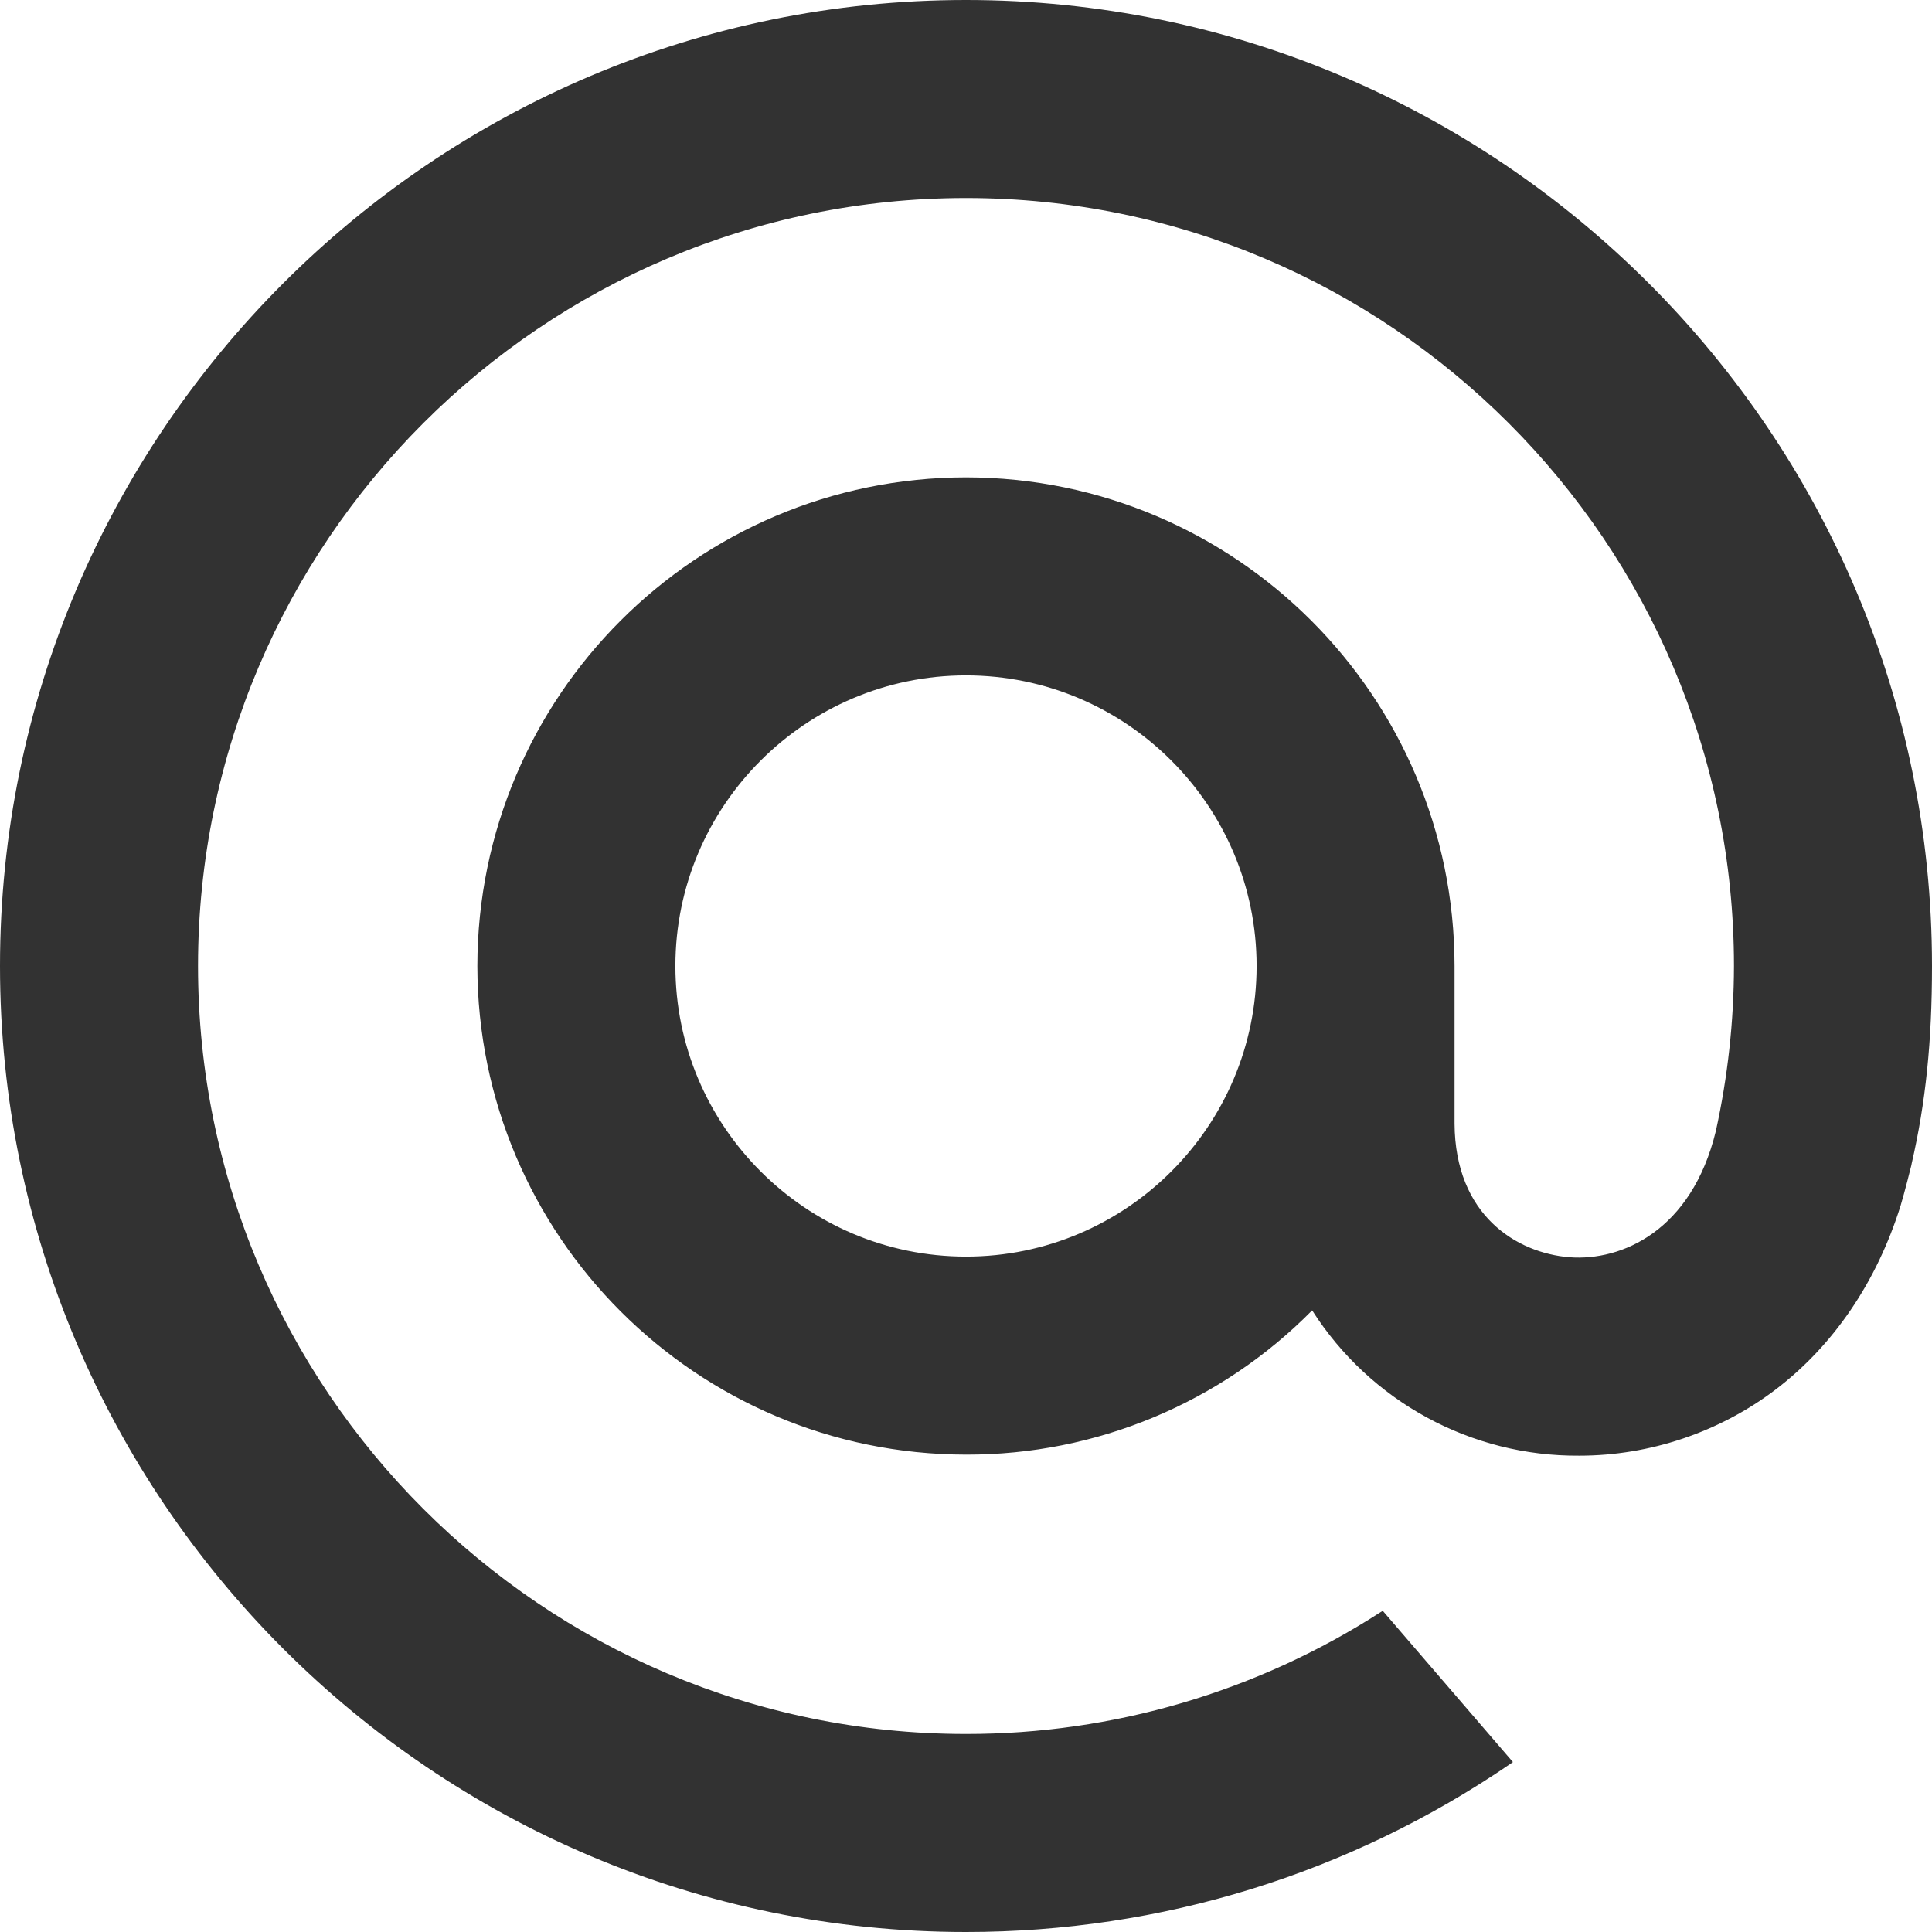
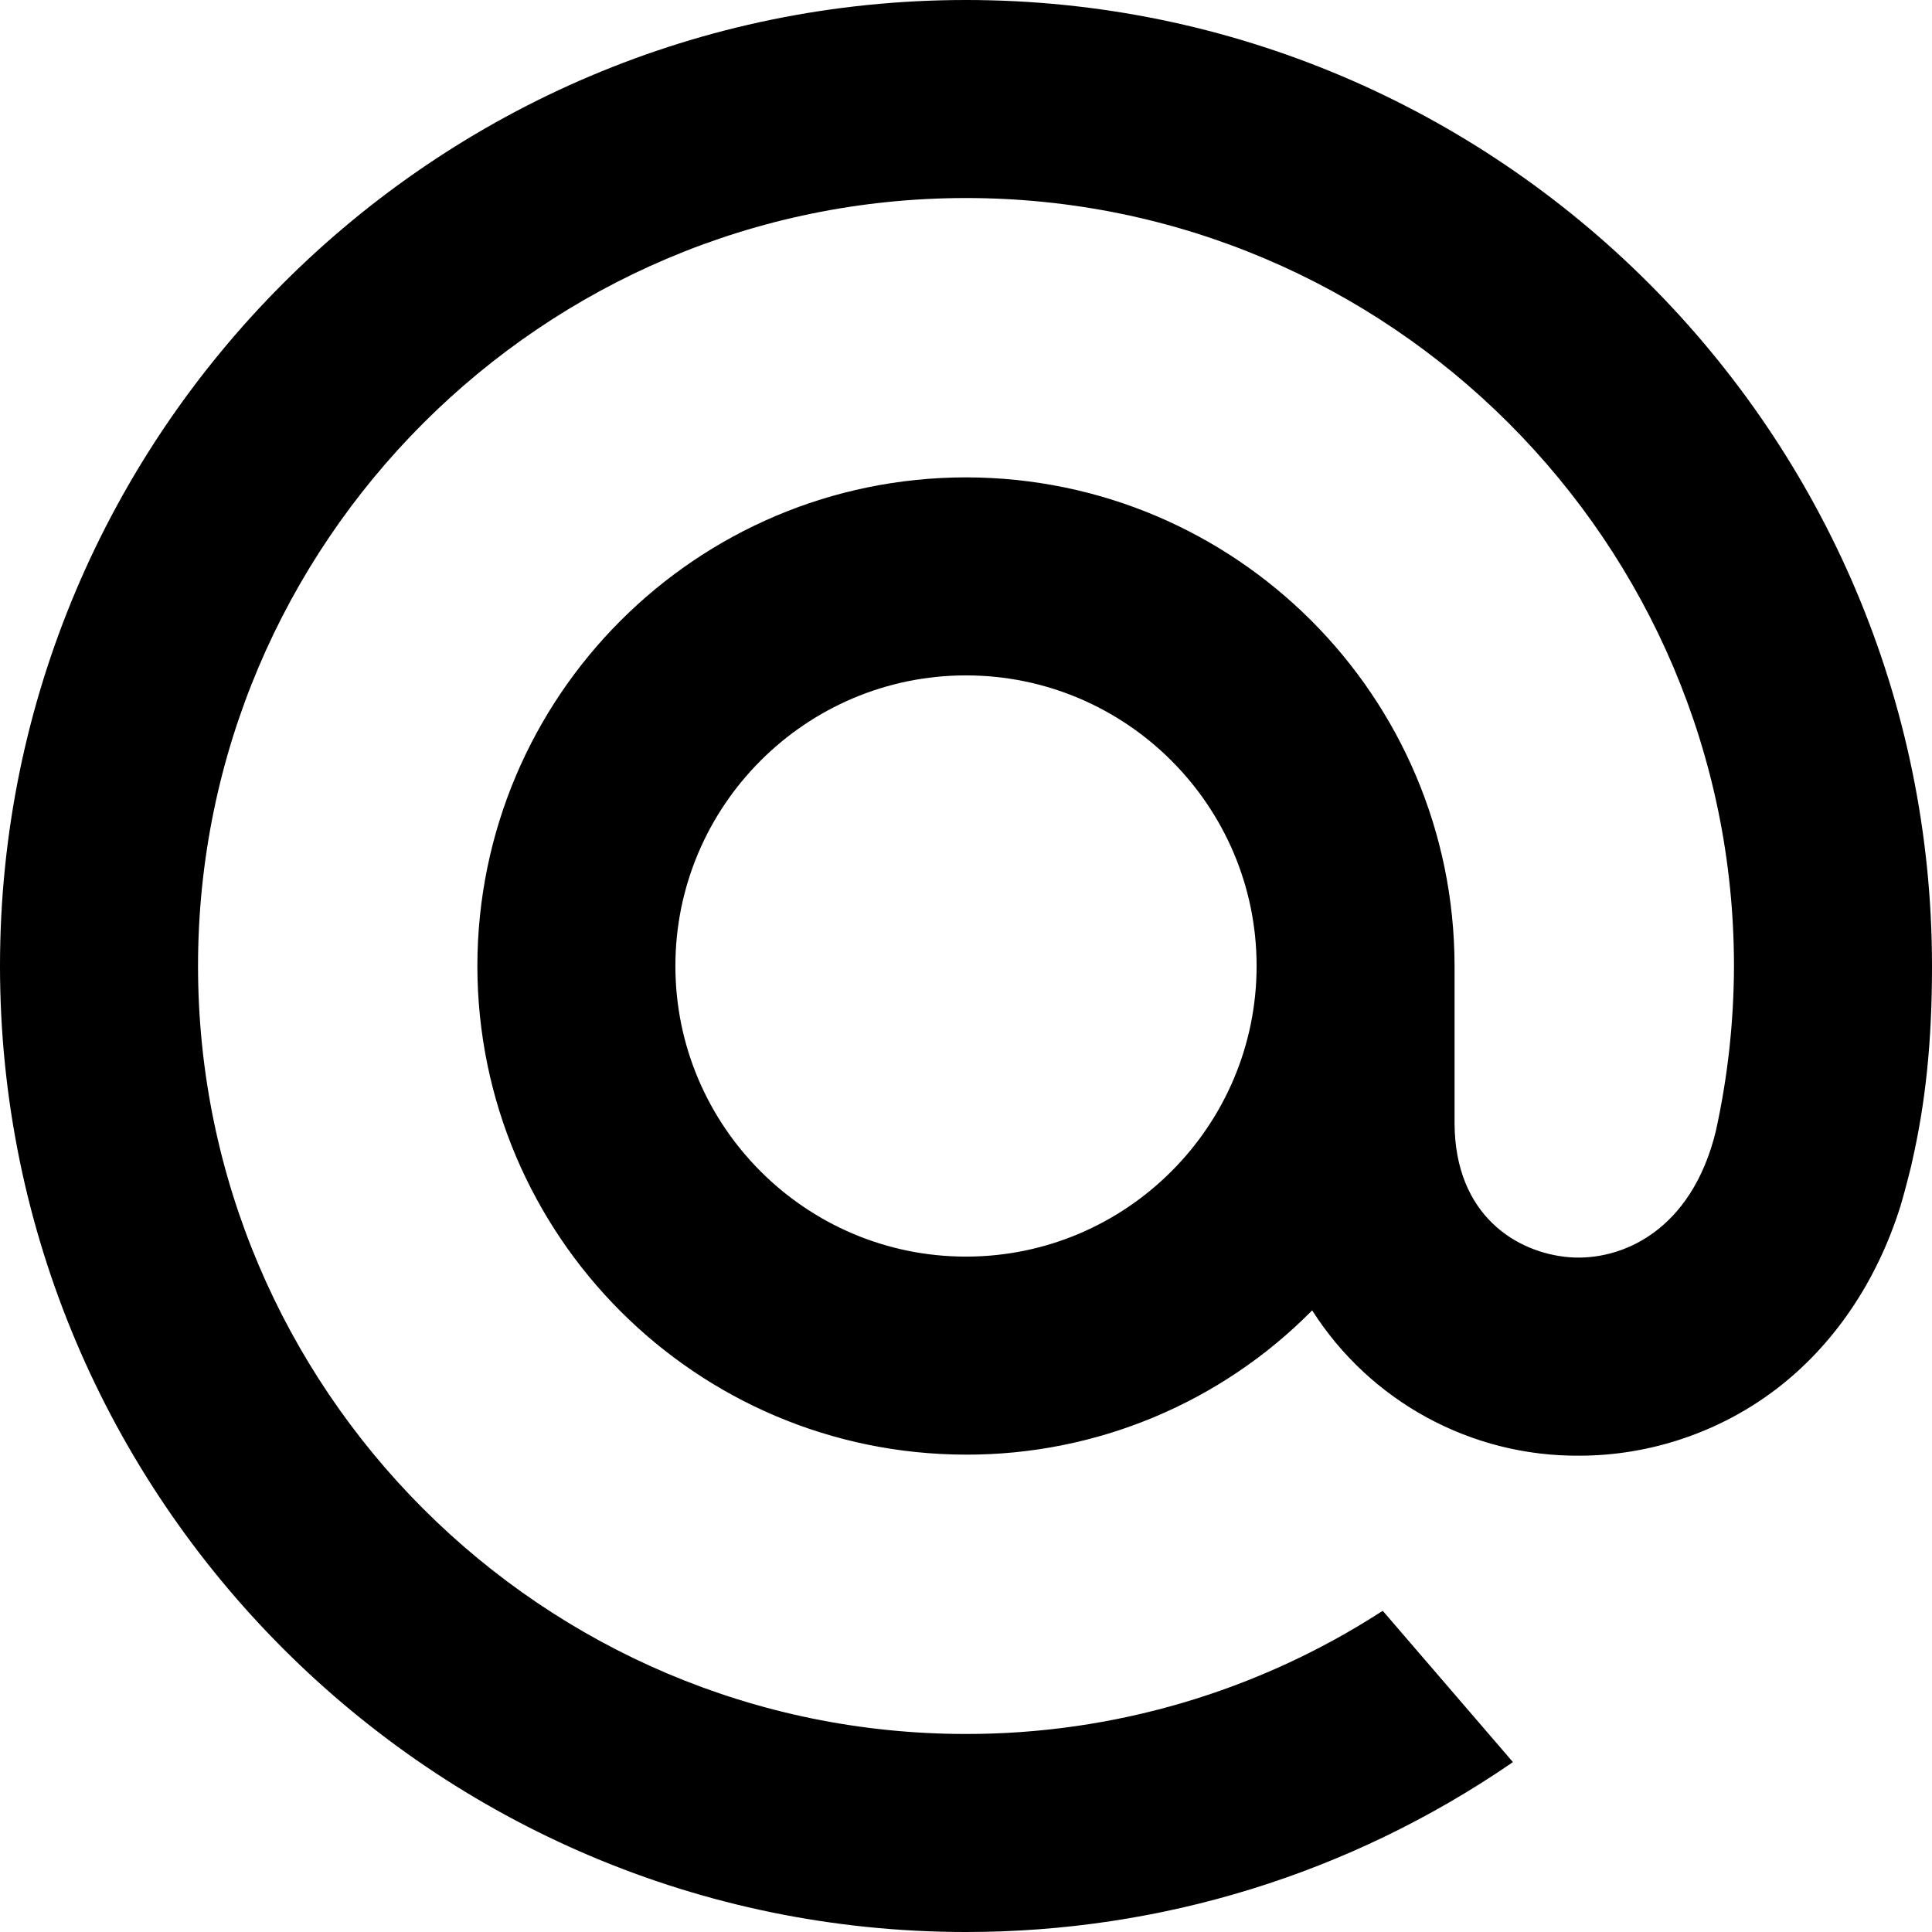
- <svg xmlns="http://www.w3.org/2000/svg" fill="#323232" viewBox="0 0 24 24" role="img">
+ <svg xmlns="http://www.w3.org/2000/svg" fill="currentColor" viewBox="0 0 24 24" role="img">
  <g id="SVGRepo_bgCarrier" stroke-width="0" />
  <g id="SVGRepo_tracerCarrier" stroke-linecap="round" stroke-linejoin="round" />
  <g id="SVGRepo_iconCarrier">
    <path d="M15.61 12c0 1.99-1.62 3.61-3.61 3.61-1.99 0-3.61-1.62-3.61-3.61 0-1.99 1.62-3.61 3.61-3.61 1.99 0 3.61 1.62 3.61 3.61M12 0C5.383 0 0 5.383 0 12s5.383 12 12 12c2.424 0 4.761-.722 6.76-2.087l.034-.024-1.617-1.879-.027.017A9.494 9.494 0 0 1 12 21.54c-5.26 0-9.54-4.28-9.54-9.54 0-5.26 4.28-9.54 9.54-9.54 5.26 0 9.54 4.28 9.54 9.54a9.63 9.63 0 0 1-.225 2.05c-.301 1.239-1.169 1.618-1.82 1.568-.654-.053-1.42-.52-1.426-1.661V12A6.076 6.076 0 0 0 12 5.93 6.076 6.076 0 0 0 5.93 12 6.076 6.076 0 0 0 12 18.07a6.02 6.02 0 0 0 4.3-1.792 3.9 3.9 0 0 0 3.32 1.805c.874 0 1.74-.292 2.437-.821.719-.547 1.256-1.336 1.553-2.285.047-.154.135-.504.135-.507l.002-.013c.175-.76.253-1.52.253-2.457 0-6.617-5.383-12-12-12" />
  </g>
</svg>
